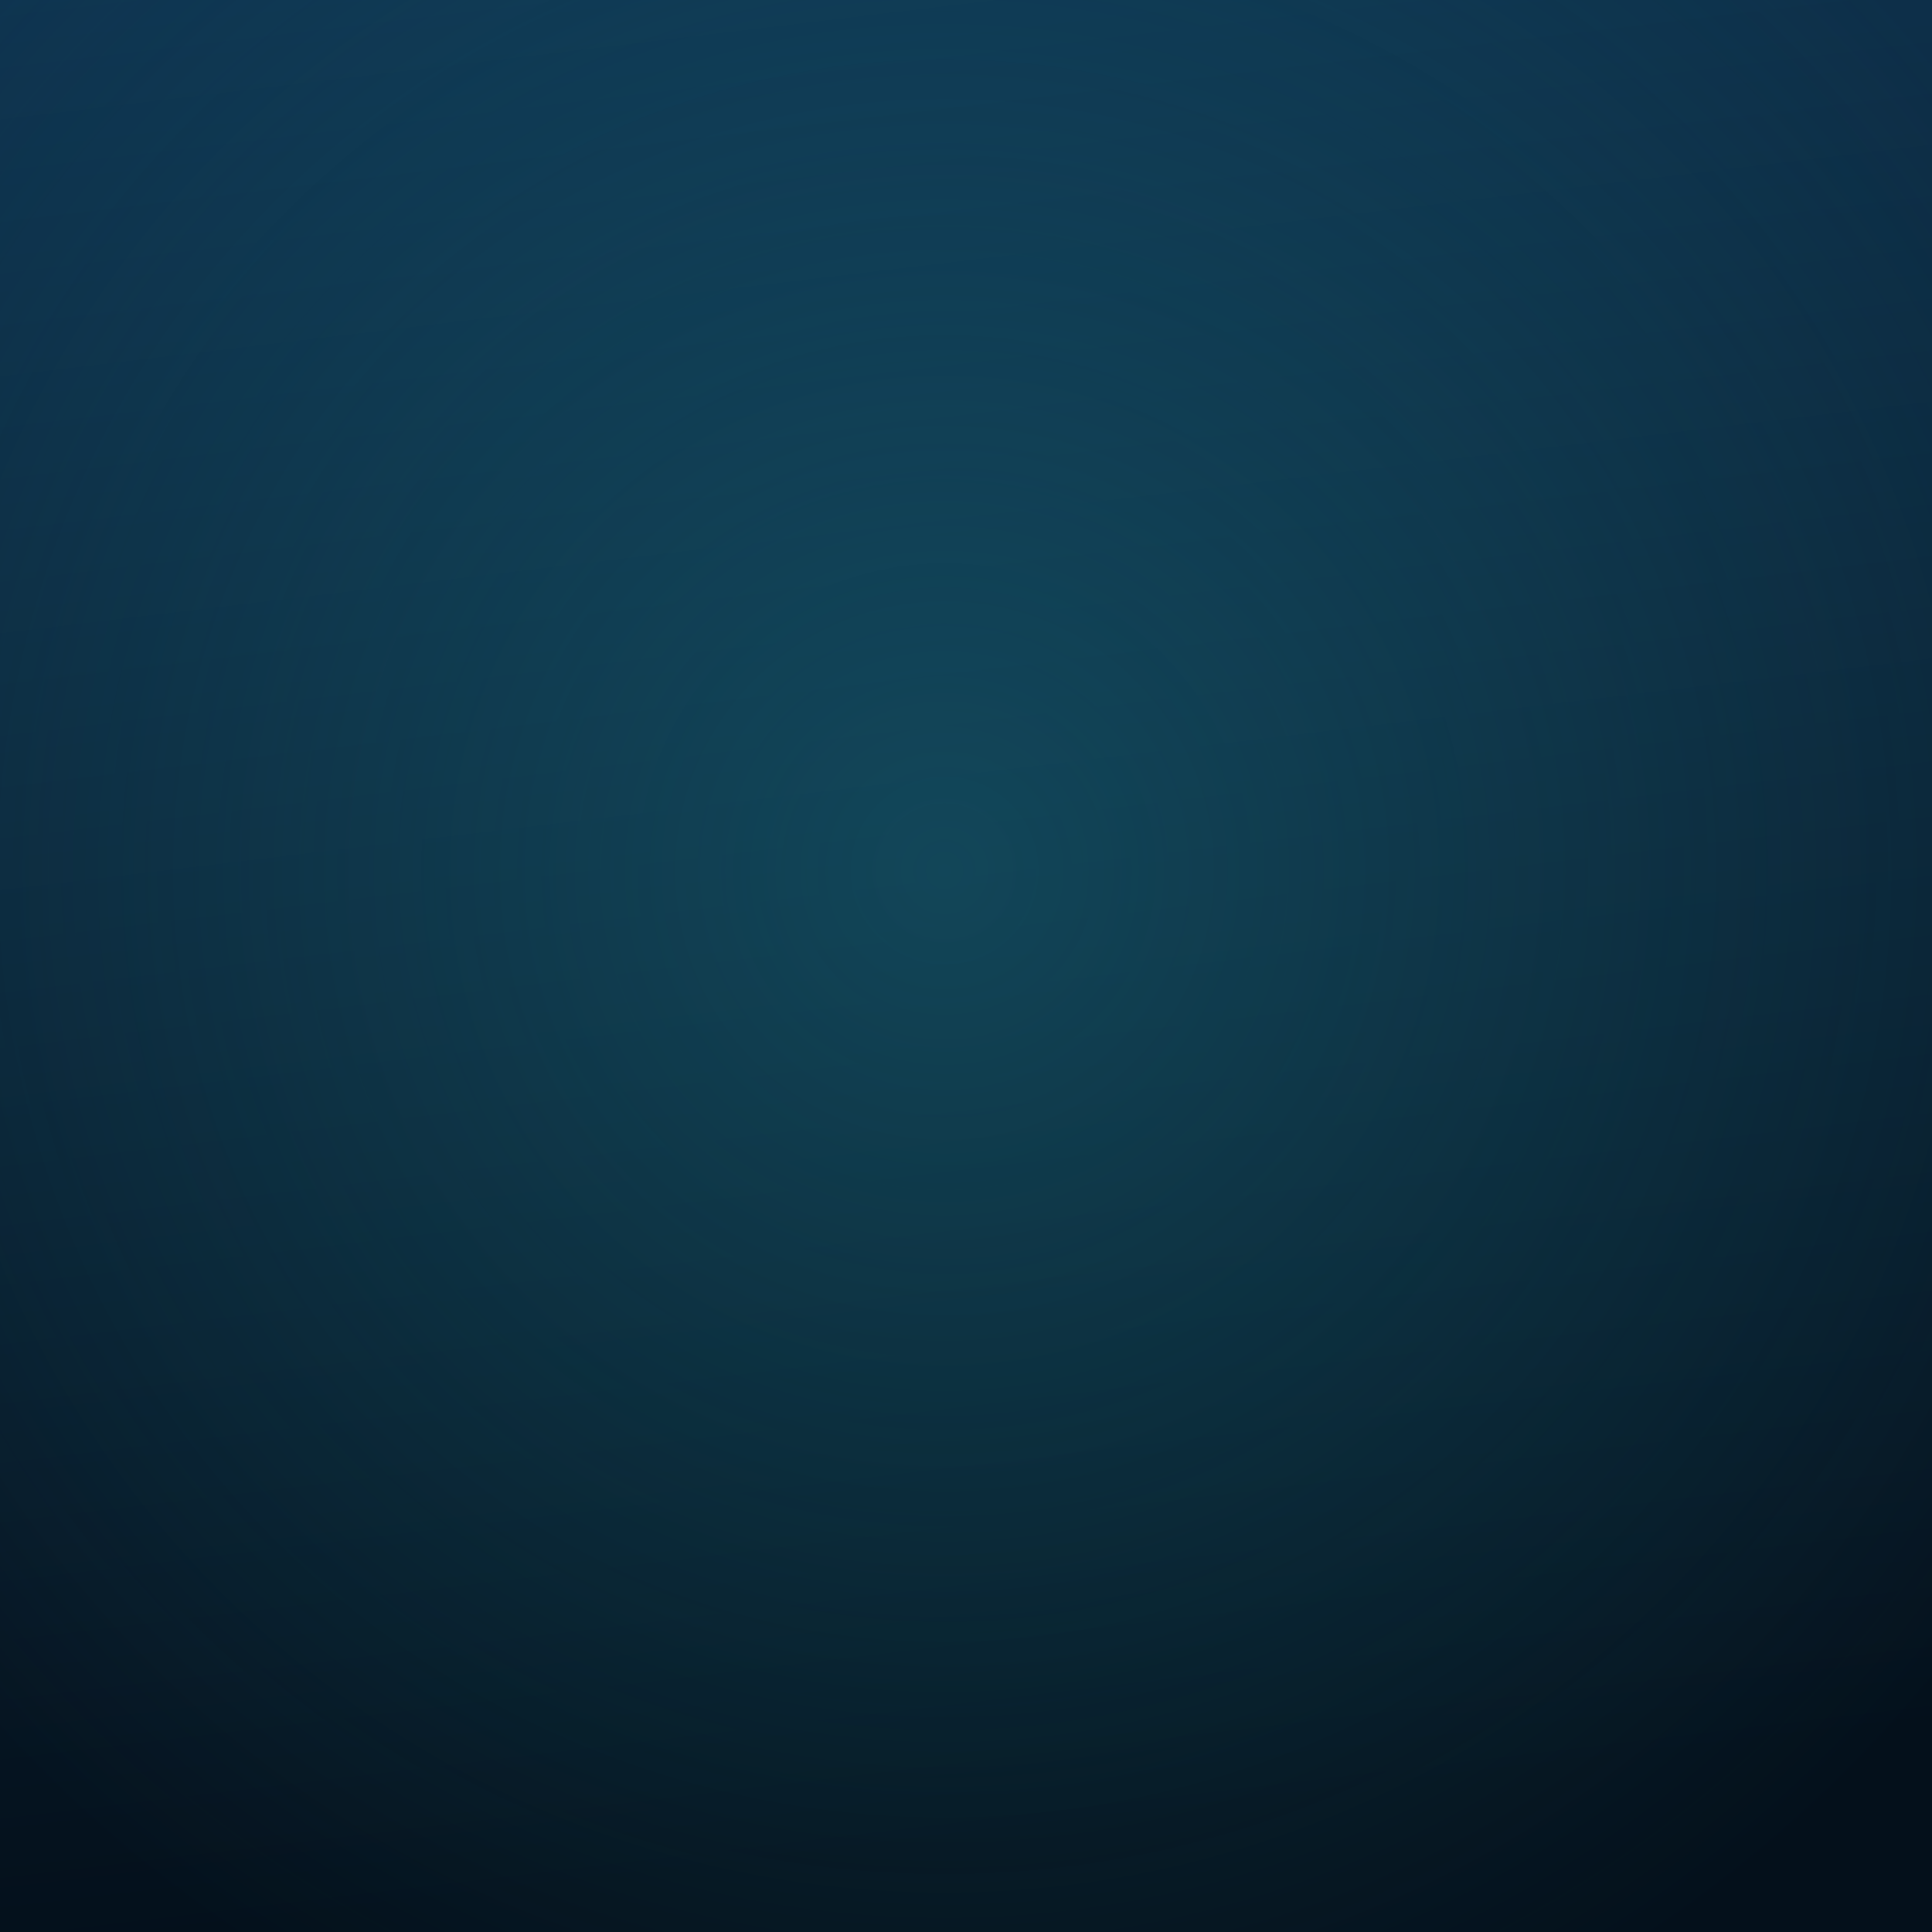
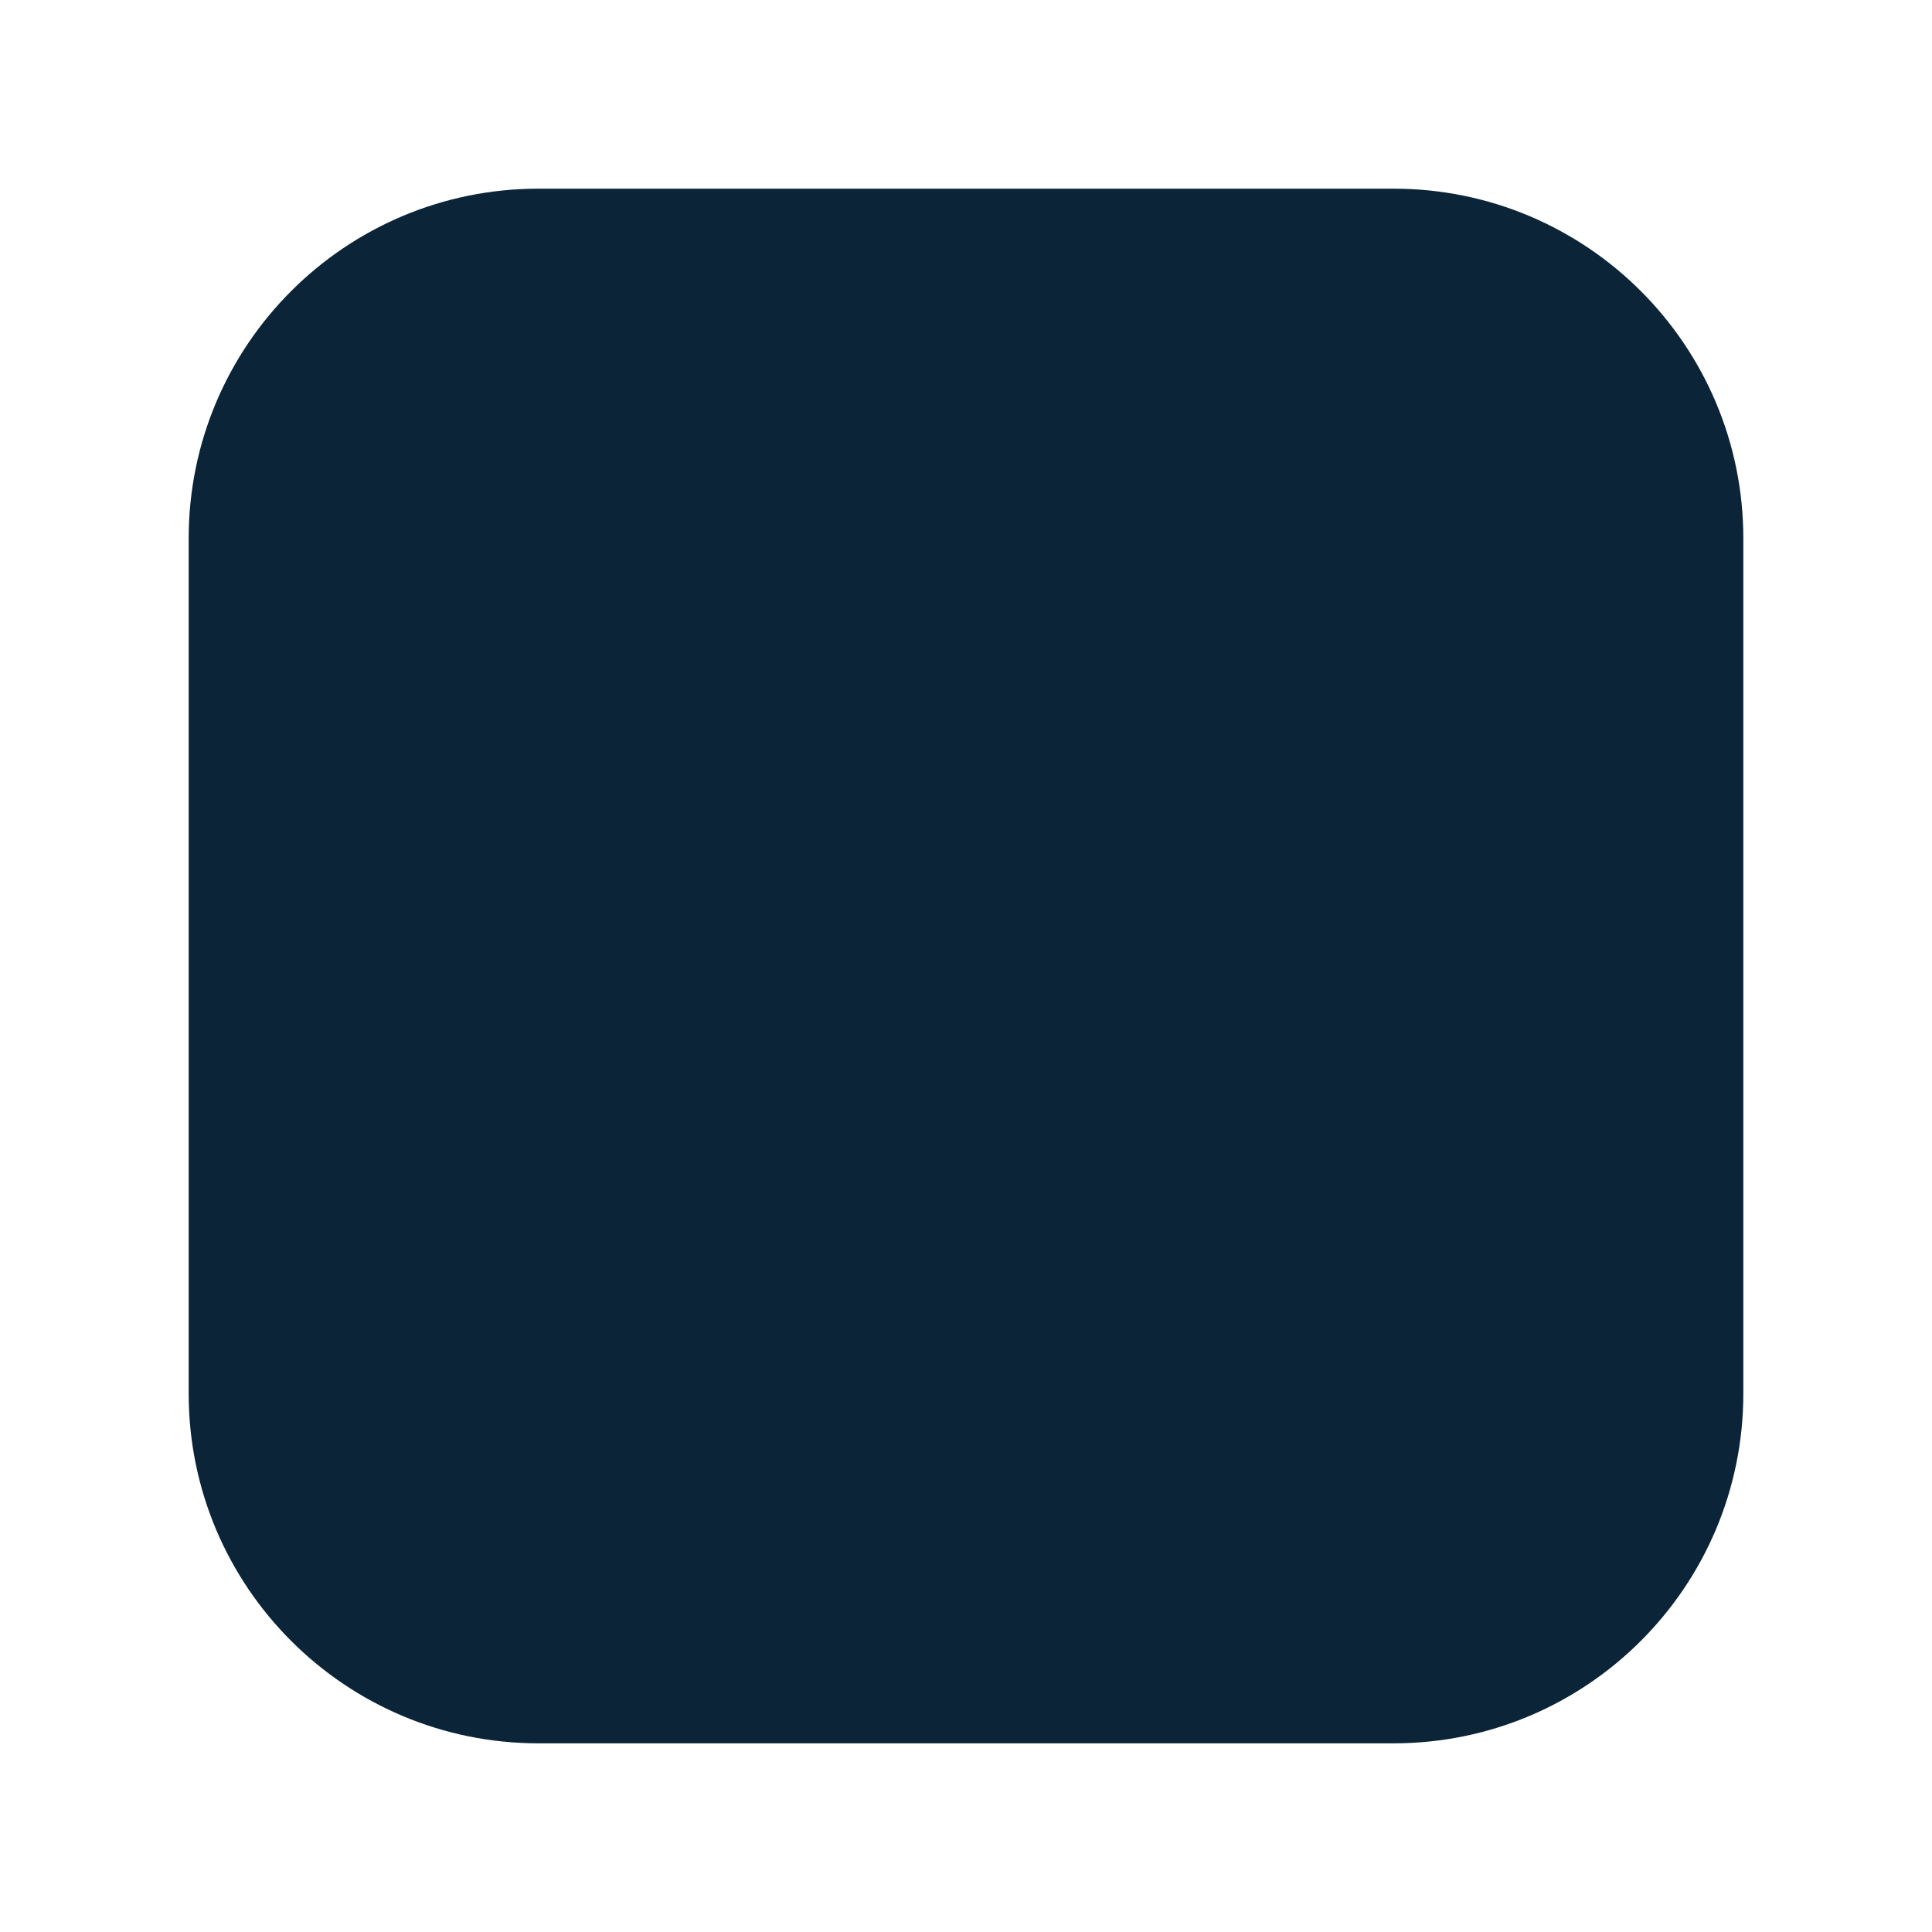
<svg xmlns="http://www.w3.org/2000/svg" width="1024" height="1024" viewBox="0 0 1024 1024">
  <defs>
-     <linearGradient id="g" x1="0" y1="0" x2="0.12" y2="1">
-       <stop offset="0" stop-color="#0E3450" />
-       <stop offset="0.52" stop-color="#0A2033" />
-       <stop offset="1" stop-color="#04101B" />
+     <linearGradient id="s0" gradientUnits="userSpaceOnUse" x1="343.0" y1="194.1" x2="681.0" y2="829.9">
+       <stop offset="0" stop-color="#267D99" />
+       <stop offset="1" stop-color="#176C88" />
    </linearGradient>
-     <radialGradient id="w" cx="0.489" cy="0.451" r="0.66">
-       <stop offset="0" stop-color="#1D7A8C" stop-opacity="0.42" />
-       <stop offset="1" stop-color="#1D7A8C" stop-opacity="0" />
-     </radialGradient>
+     <linearGradient id="s1" gradientUnits="userSpaceOnUse" x1="343.0" y1="194.1" x2="681.0" y2="829.9">
+       <stop offset="0" stop-color="#36A8B8" />
+       <stop offset="1" stop-color="#2797A6" />
+     </linearGradient>
+     <clipPath id="c2">
+       <path d="M-80,75.0 C300,75.0 560,290.0 1104,290.0 L1104,440.0 C560,440.0 300,225.0 -80,225.0 Z" fill="#000" />
+     </clipPath>
+     <filter id="b3" x="-40%" y="-40%" width="180%" height="180%" color-interpolation-filters="sRGB">
+       <feGaussianBlur stdDeviation="13.0" />
+     </filter>
+     <clipPath id="c4">
+       <path d="M-80,799.0 C300,799.0 560,584.0 1104,584.0 L1104,734.0 C560,734.0 300,949.0 -80,949.0 Z" fill="#000" />
+     </clipPath>
+     <linearGradient id="s5" gradientUnits="userSpaceOnUse" x1="343.0" y1="194.1" x2="681.0" y2="829.9">
+       <stop offset="0" stop-color="#A0EADE" />
+       <stop offset="1" stop-color="#8FD8CC" />
+     </linearGradient>
+     <linearGradient id="s6" gradientUnits="userSpaceOnUse" x1="343.0" y1="194.1" x2="681.0" y2="829.9">
+       <stop offset="0" stop-color="#267D99" />
+       <stop offset="1" stop-color="#176C88" />
+     </linearGradient>
+     <linearGradient id="s7" gradientUnits="userSpaceOnUse" x1="343.0" y1="194.1" x2="681.0" y2="829.9">
+       <stop offset="0" stop-color="#36A8B8" />
+       <stop offset="1" stop-color="#2797A6" />
+     </linearGradient>
+     <clipPath id="c8">
+       <path d="M-80,66.0 C300,66.0 560,263.4 1104,263.4 L1104,431.4 C560,431.4 300,234.0 -80,234.0 Z" fill="#000" />
+     </clipPath>
+     <clipPath id="c9">
+       <path d="M-80,790.0 C300,790.0 560,592.6 1104,592.6 L1104,760.6 C560,760.6 300,958.0 -80,958.0 Z" fill="#000" />
+     </clipPath>
+     <linearGradient id="s10" gradientUnits="userSpaceOnUse" x1="343.0" y1="194.1" x2="681.0" y2="829.9">
+       <stop offset="0" stop-color="#A0EADE" />
+       <stop offset="1" stop-color="#8FD8CC" />
+     </linearGradient>
+     <linearGradient id="s11" gradientUnits="userSpaceOnUse" x1="343.0" y1="194.1" x2="681.0" y2="829.9">
+       <stop offset="0" stop-color="#267D99" />
+       <stop offset="1" stop-color="#176C88" />
+     </linearGradient>
+     <linearGradient id="s12" gradientUnits="userSpaceOnUse" x1="343.0" y1="194.1" x2="681.0" y2="829.9">
+       <stop offset="0" stop-color="#36A8B8" />
+       <stop offset="1" stop-color="#2797A6" />
+     </linearGradient>
+     <linearGradient id="s13" gradientUnits="userSpaceOnUse" x1="343.0" y1="194.1" x2="681.0" y2="829.9">
+       <stop offset="0" stop-color="#A0EADE" />
+       <stop offset="1" stop-color="#8FD8CC" />
+     </linearGradient>
+     <clipPath id="t">
+       <path d="M100,285.4 A185.4,185.4 0 0 1 285.4,100 L738.6,100 A185.4,185.4 0 0 1 924,285.4 L924,738.6 A185.4,185.4 0 0 1 738.6,924 L285.4,924 A185.4,185.4 0 0 1 100,738.6 Z" />
+     </clipPath>
  </defs>
-   <rect width="1024" height="1024" fill="url(#g)" />
-   <rect width="1024" height="1024" fill="url(#w)" />
+   <g clip-path="url(#t)">
+     <path d="M100,285.4 A185.4,185.4 0 0 1 285.4,100 L738.6,100 A185.4,185.4 0 0 1 924,285.4 L924,738.6 A185.4,185.4 0 0 1 738.6,924 L285.4,924 A185.4,185.4 0 0 1 100,738.6 Z" fill="#0B2438" />
+   </g>
</svg>
